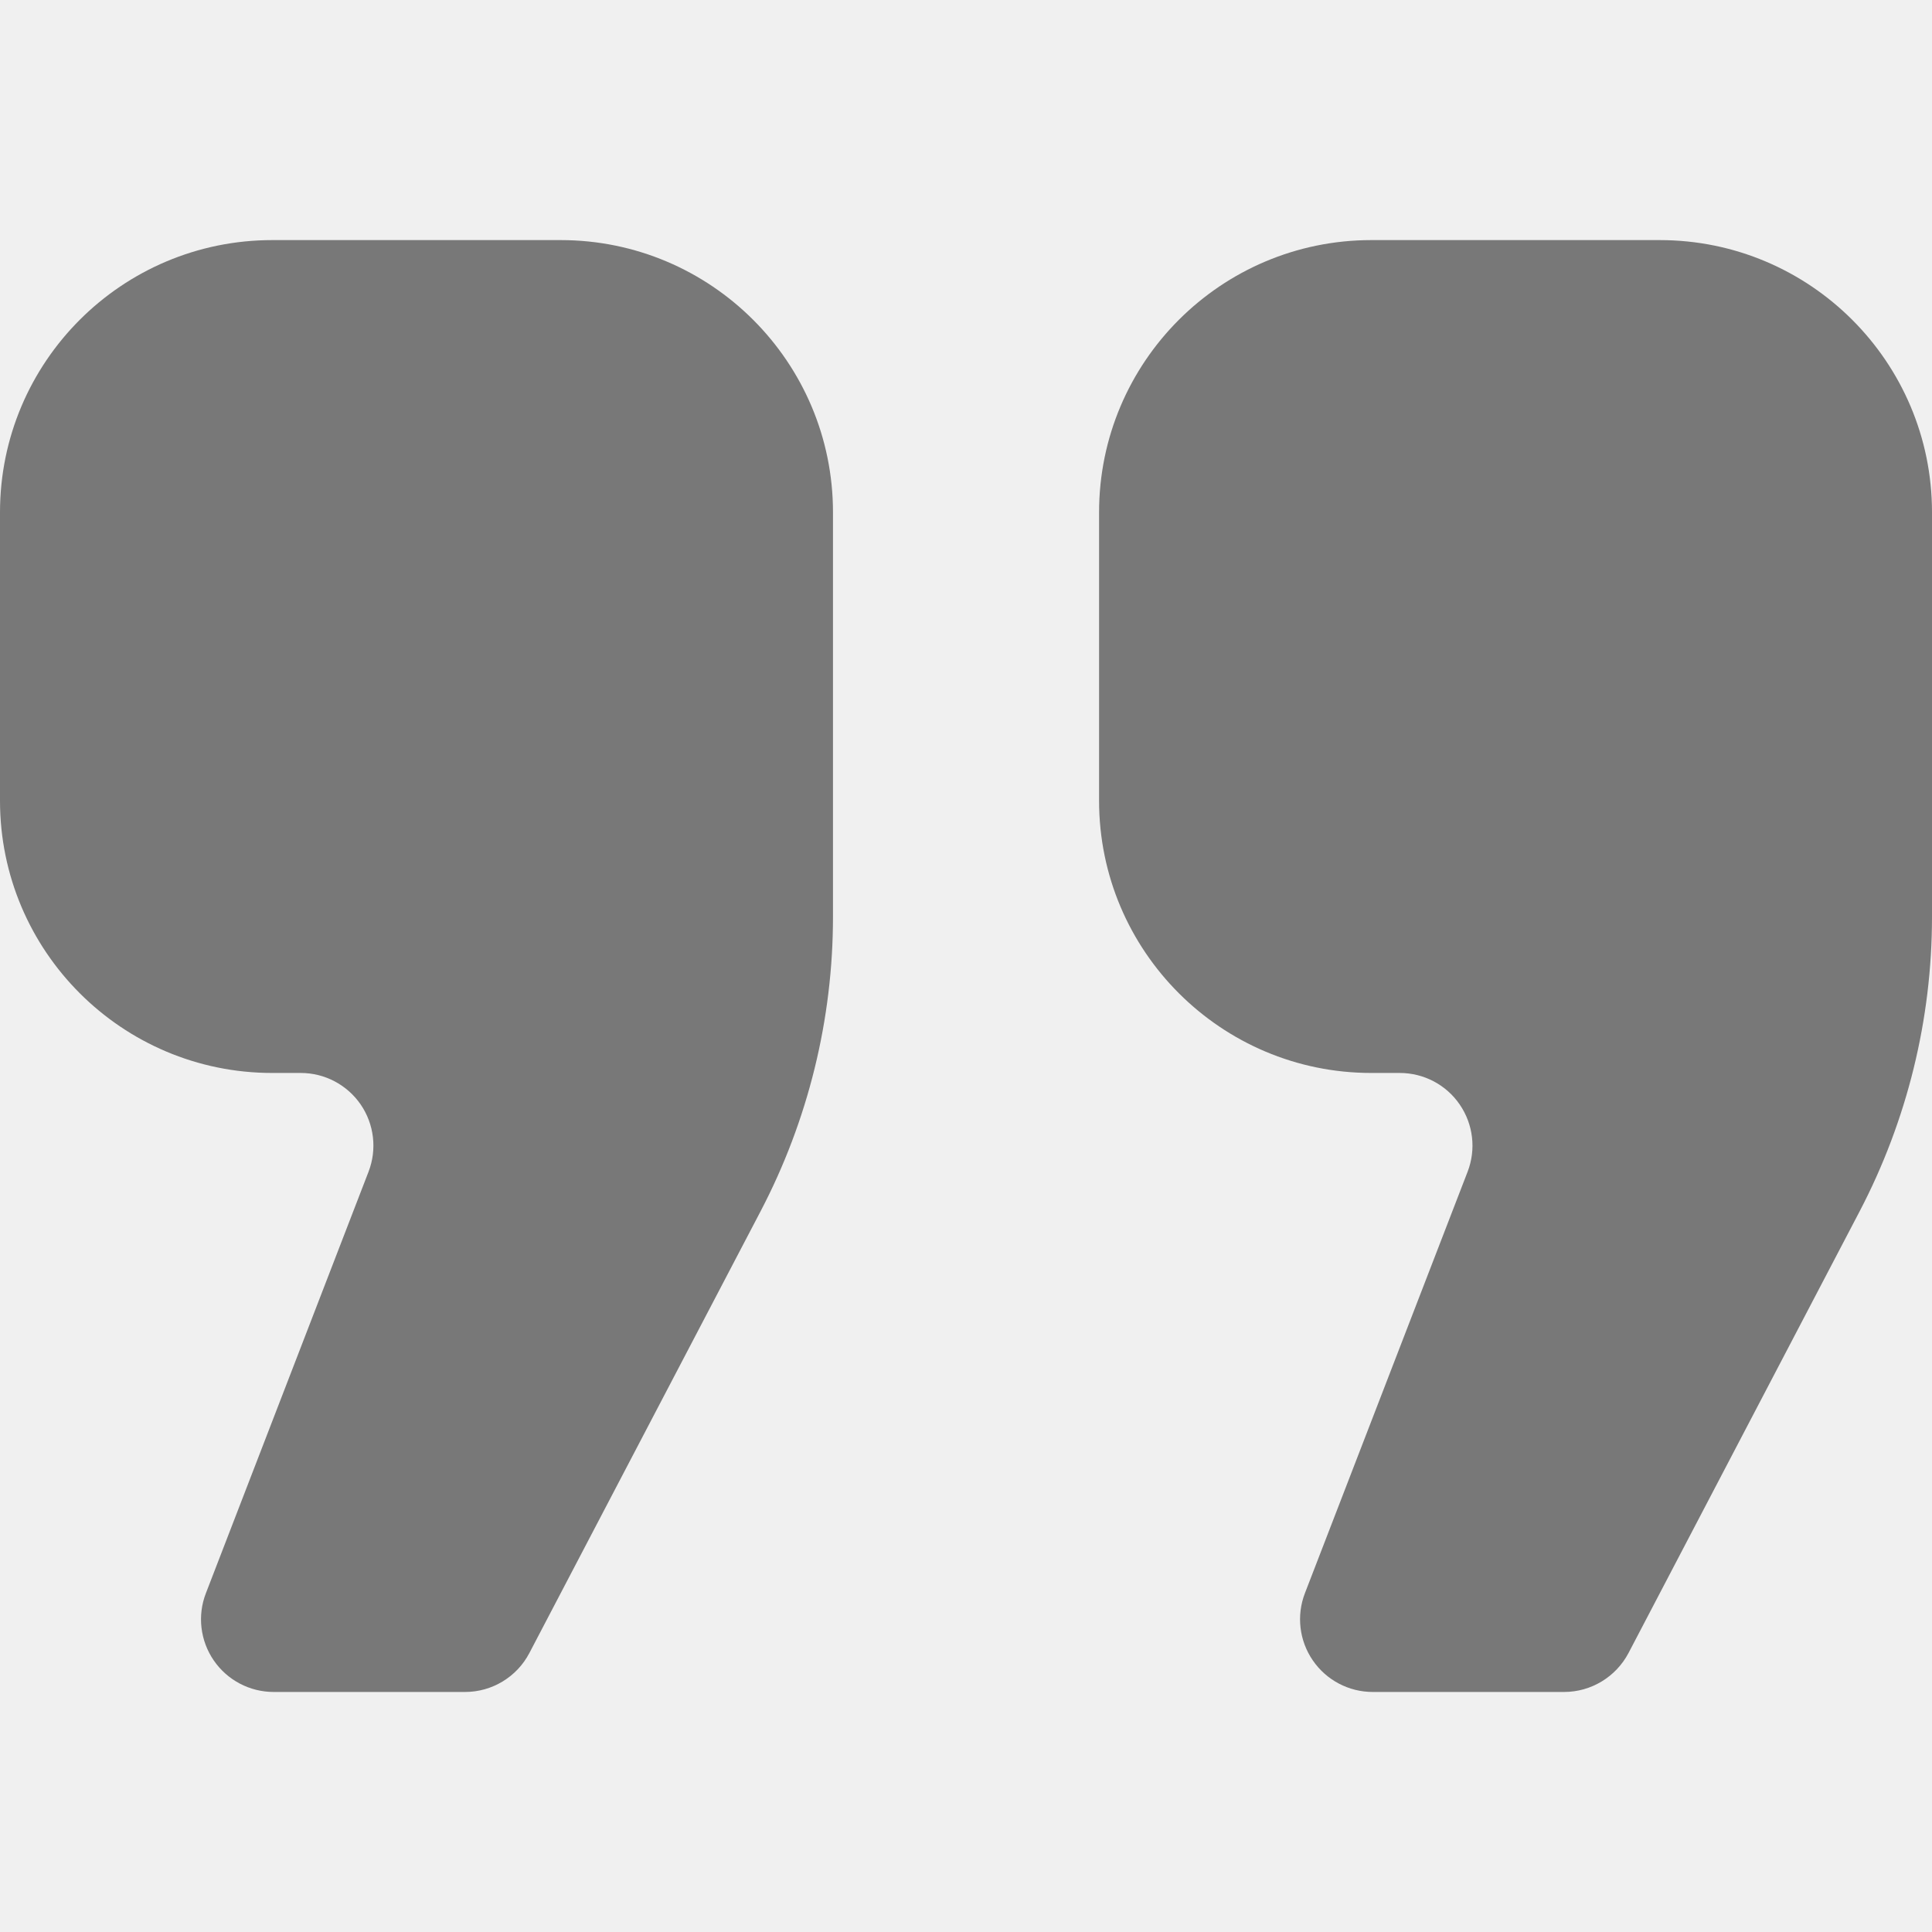
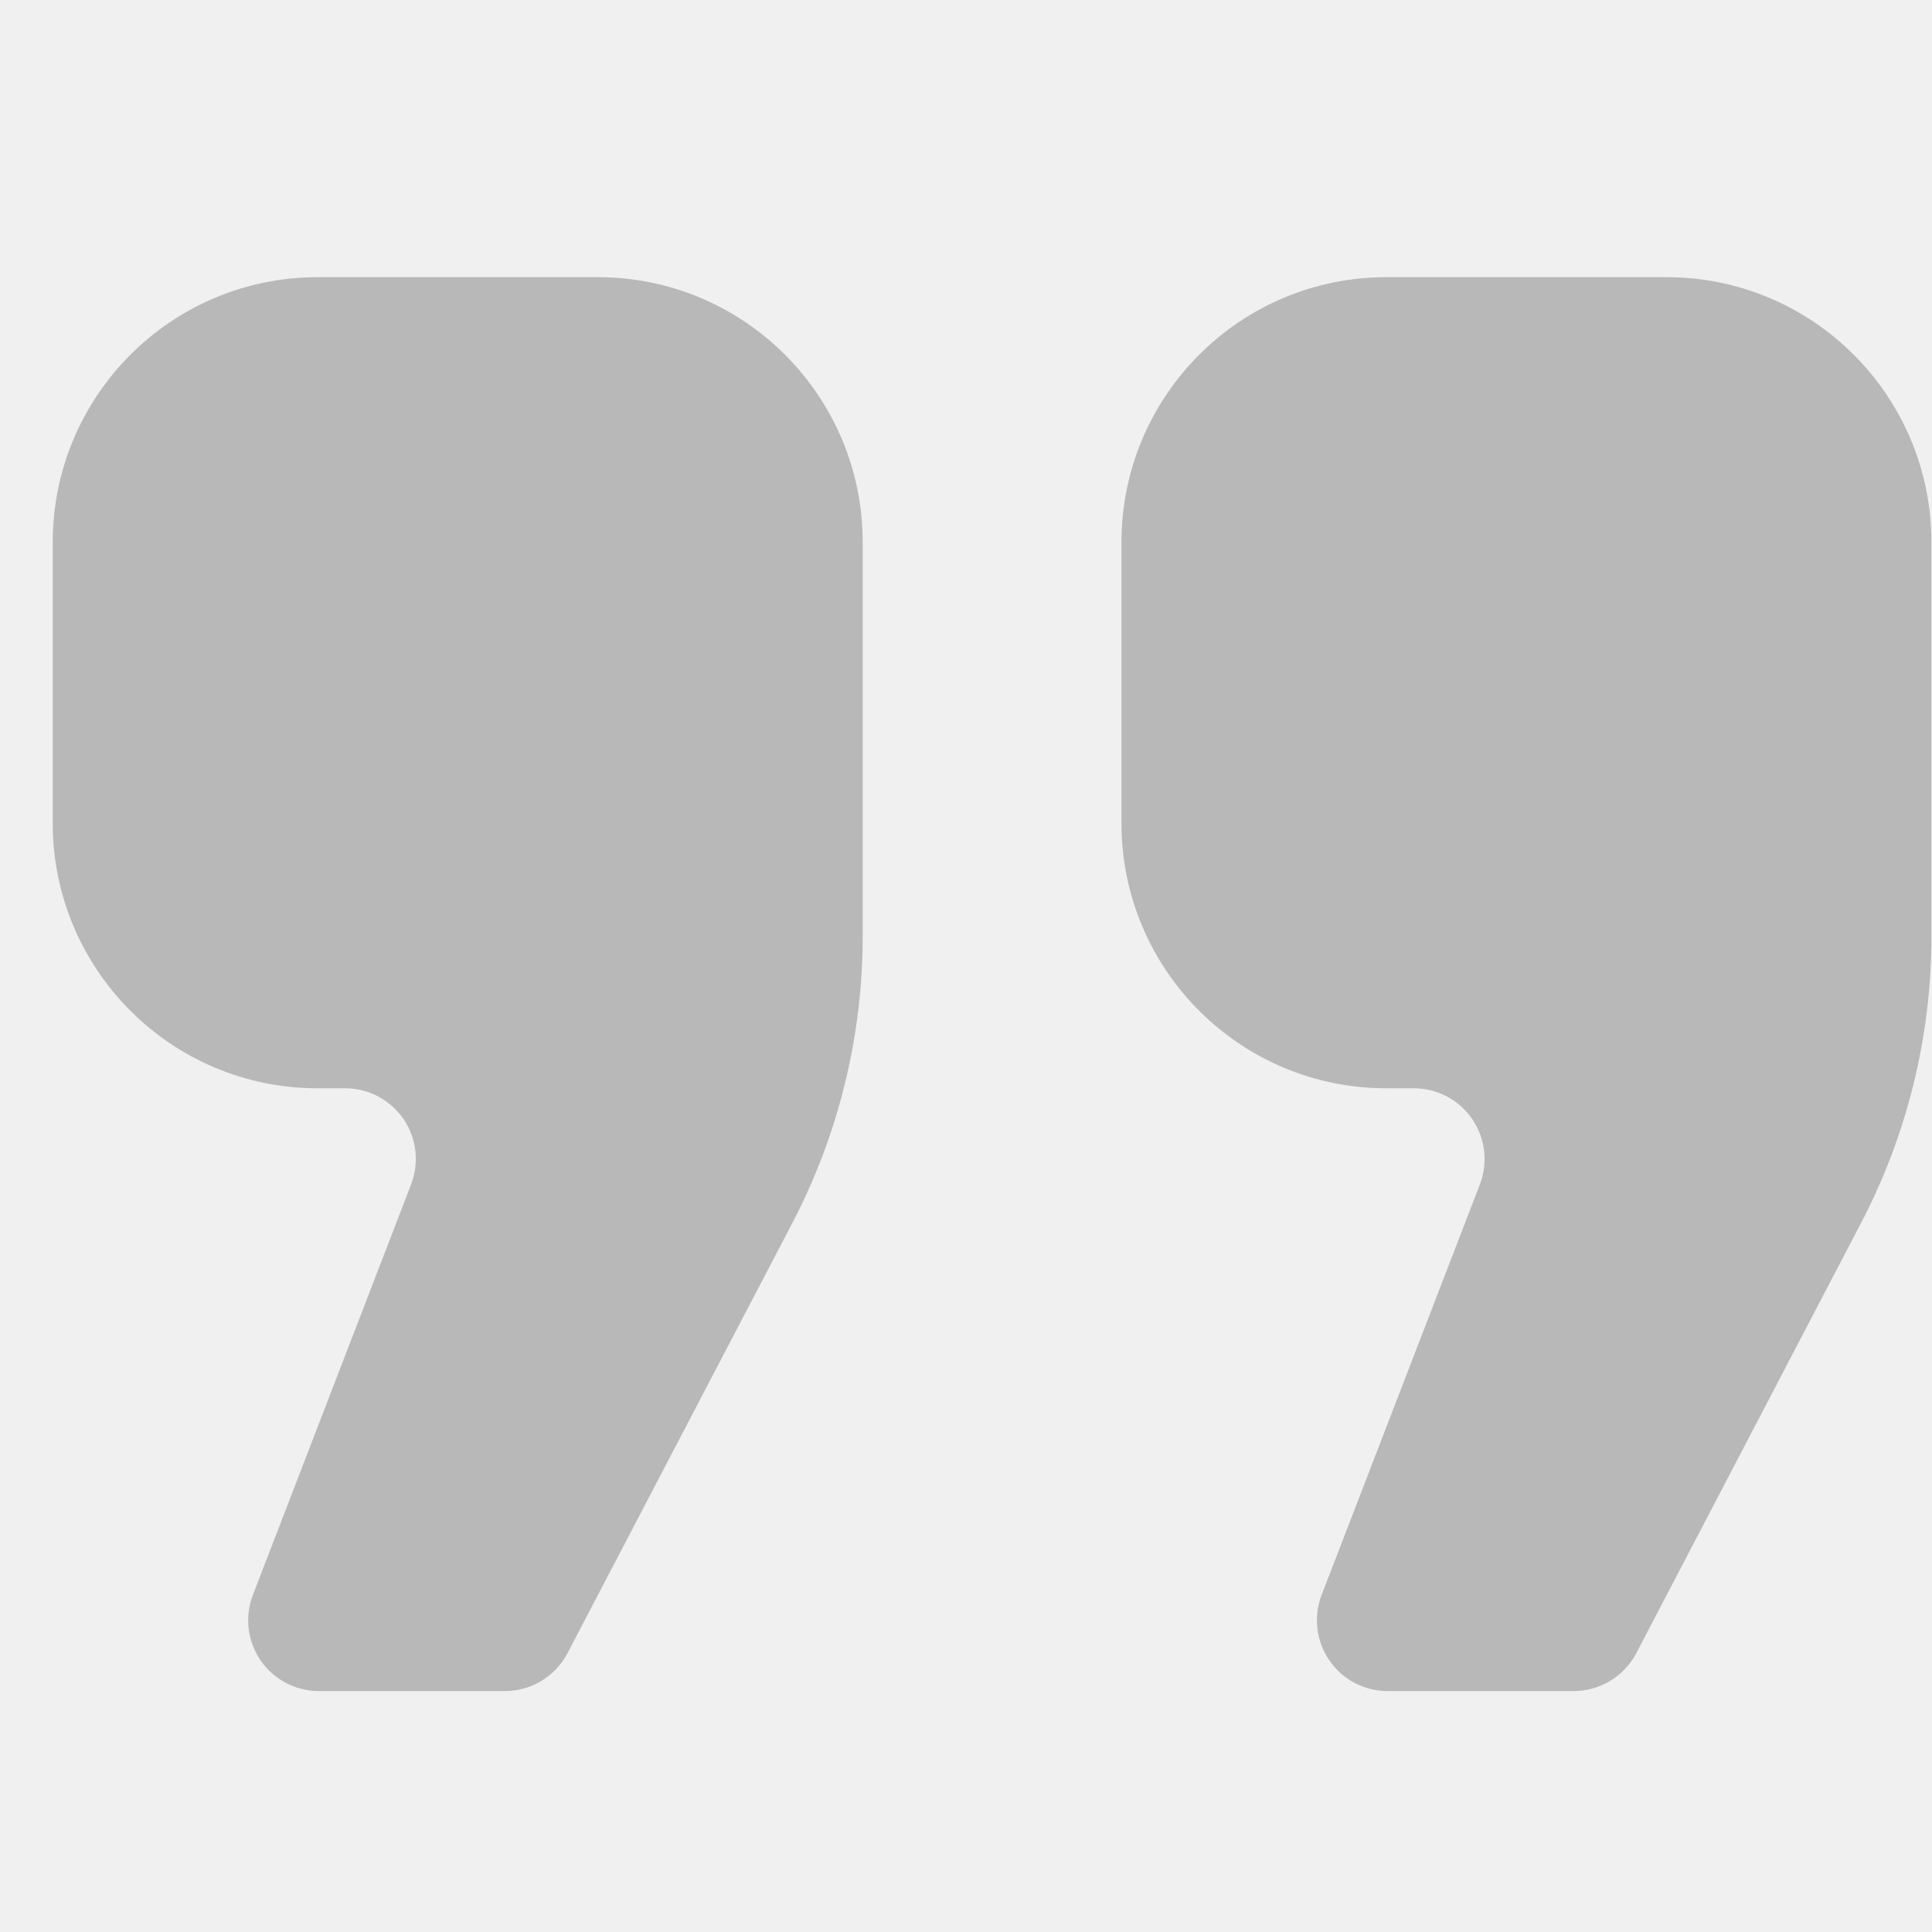
- <svg xmlns="http://www.w3.org/2000/svg" width="33" height="33" viewBox="0 0 33 33" fill="none">
-   <path d="M9.576 4.101H4.651C2.082 4.101 0 6.183 0 8.752V13.676C0 16.245 2.082 18.327 4.651 18.327H5.138C5.547 18.327 5.929 18.529 6.161 18.866C6.392 19.204 6.442 19.633 6.295 20.014L3.517 27.213C3.369 27.594 3.42 28.024 3.651 28.361C3.882 28.698 4.265 28.9 4.674 28.9H7.944C8.405 28.9 8.829 28.643 9.042 28.235L12.99 20.692C13.803 19.139 14.228 17.412 14.228 15.66V8.752C14.228 6.183 12.144 4.101 9.576 4.101Z" fill="black" fill-opacity="0.5" />
-   <path d="M28.349 4.101H23.424C20.856 4.101 18.773 6.183 18.773 8.752V13.676C18.773 16.245 20.856 18.327 23.424 18.327H23.91C24.319 18.327 24.703 18.529 24.933 18.866C25.165 19.204 25.215 19.633 25.068 20.014L22.289 27.213C22.142 27.594 22.192 28.024 22.424 28.361C22.655 28.698 23.038 28.9 23.447 28.9H26.716C27.177 28.9 27.601 28.643 27.816 28.235L31.763 20.692C32.575 19.139 33 17.412 33 15.66V8.752C33 6.183 30.918 4.101 28.349 4.101Z" fill="black" fill-opacity="0.5" />
+ <svg xmlns="http://www.w3.org/2000/svg" width="34" height="34" viewBox="0 0 34 34" fill="none">
+   <g clip-path="url(#clip0_389_5064)">
+     <path d="M10.522 4.878H5.588C3.014 4.878 0.928 6.968 0.928 9.545V14.486C0.928 17.063 3.014 19.152 5.588 19.152H6.076C6.485 19.152 6.868 19.355 7.101 19.693C7.332 20.032 7.382 20.463 7.234 20.845L4.451 28.067C4.304 28.45 4.354 28.881 4.585 29.219C4.818 29.558 5.201 29.76 5.61 29.76H8.887C9.349 29.76 9.773 29.502 9.987 29.093L13.943 21.525C14.757 19.967 15.182 18.234 15.182 16.476V9.545C15.183 6.968 13.095 4.878 10.522 4.878Z" fill="#111111" fill-opacity="0.25" />
+     <path d="M29.33 4.878H24.396C21.823 4.878 19.736 6.968 19.736 9.545V14.486C19.736 17.063 21.823 19.152 24.396 19.152H24.883C25.292 19.152 25.677 19.355 25.908 19.693C26.14 20.032 26.19 20.463 26.043 20.845L23.259 28.067C23.111 28.45 23.162 28.881 23.394 29.219C23.625 29.558 24.008 29.76 24.419 29.76H27.694C28.156 29.76 28.581 29.503 28.796 29.093L32.75 21.525C33.565 19.967 33.99 18.234 33.99 16.476V9.545C33.99 6.968 31.904 4.878 29.33 4.878Z" fill="#111111" fill-opacity="0.25" />
+   </g>
+   <defs>
+     <clipPath id="clip0_389_5064">
+       <rect width="33.062" height="33.11" fill="white" transform="translate(0.927734 0.76416)" />
+     </clipPath>
+   </defs>
</svg>
